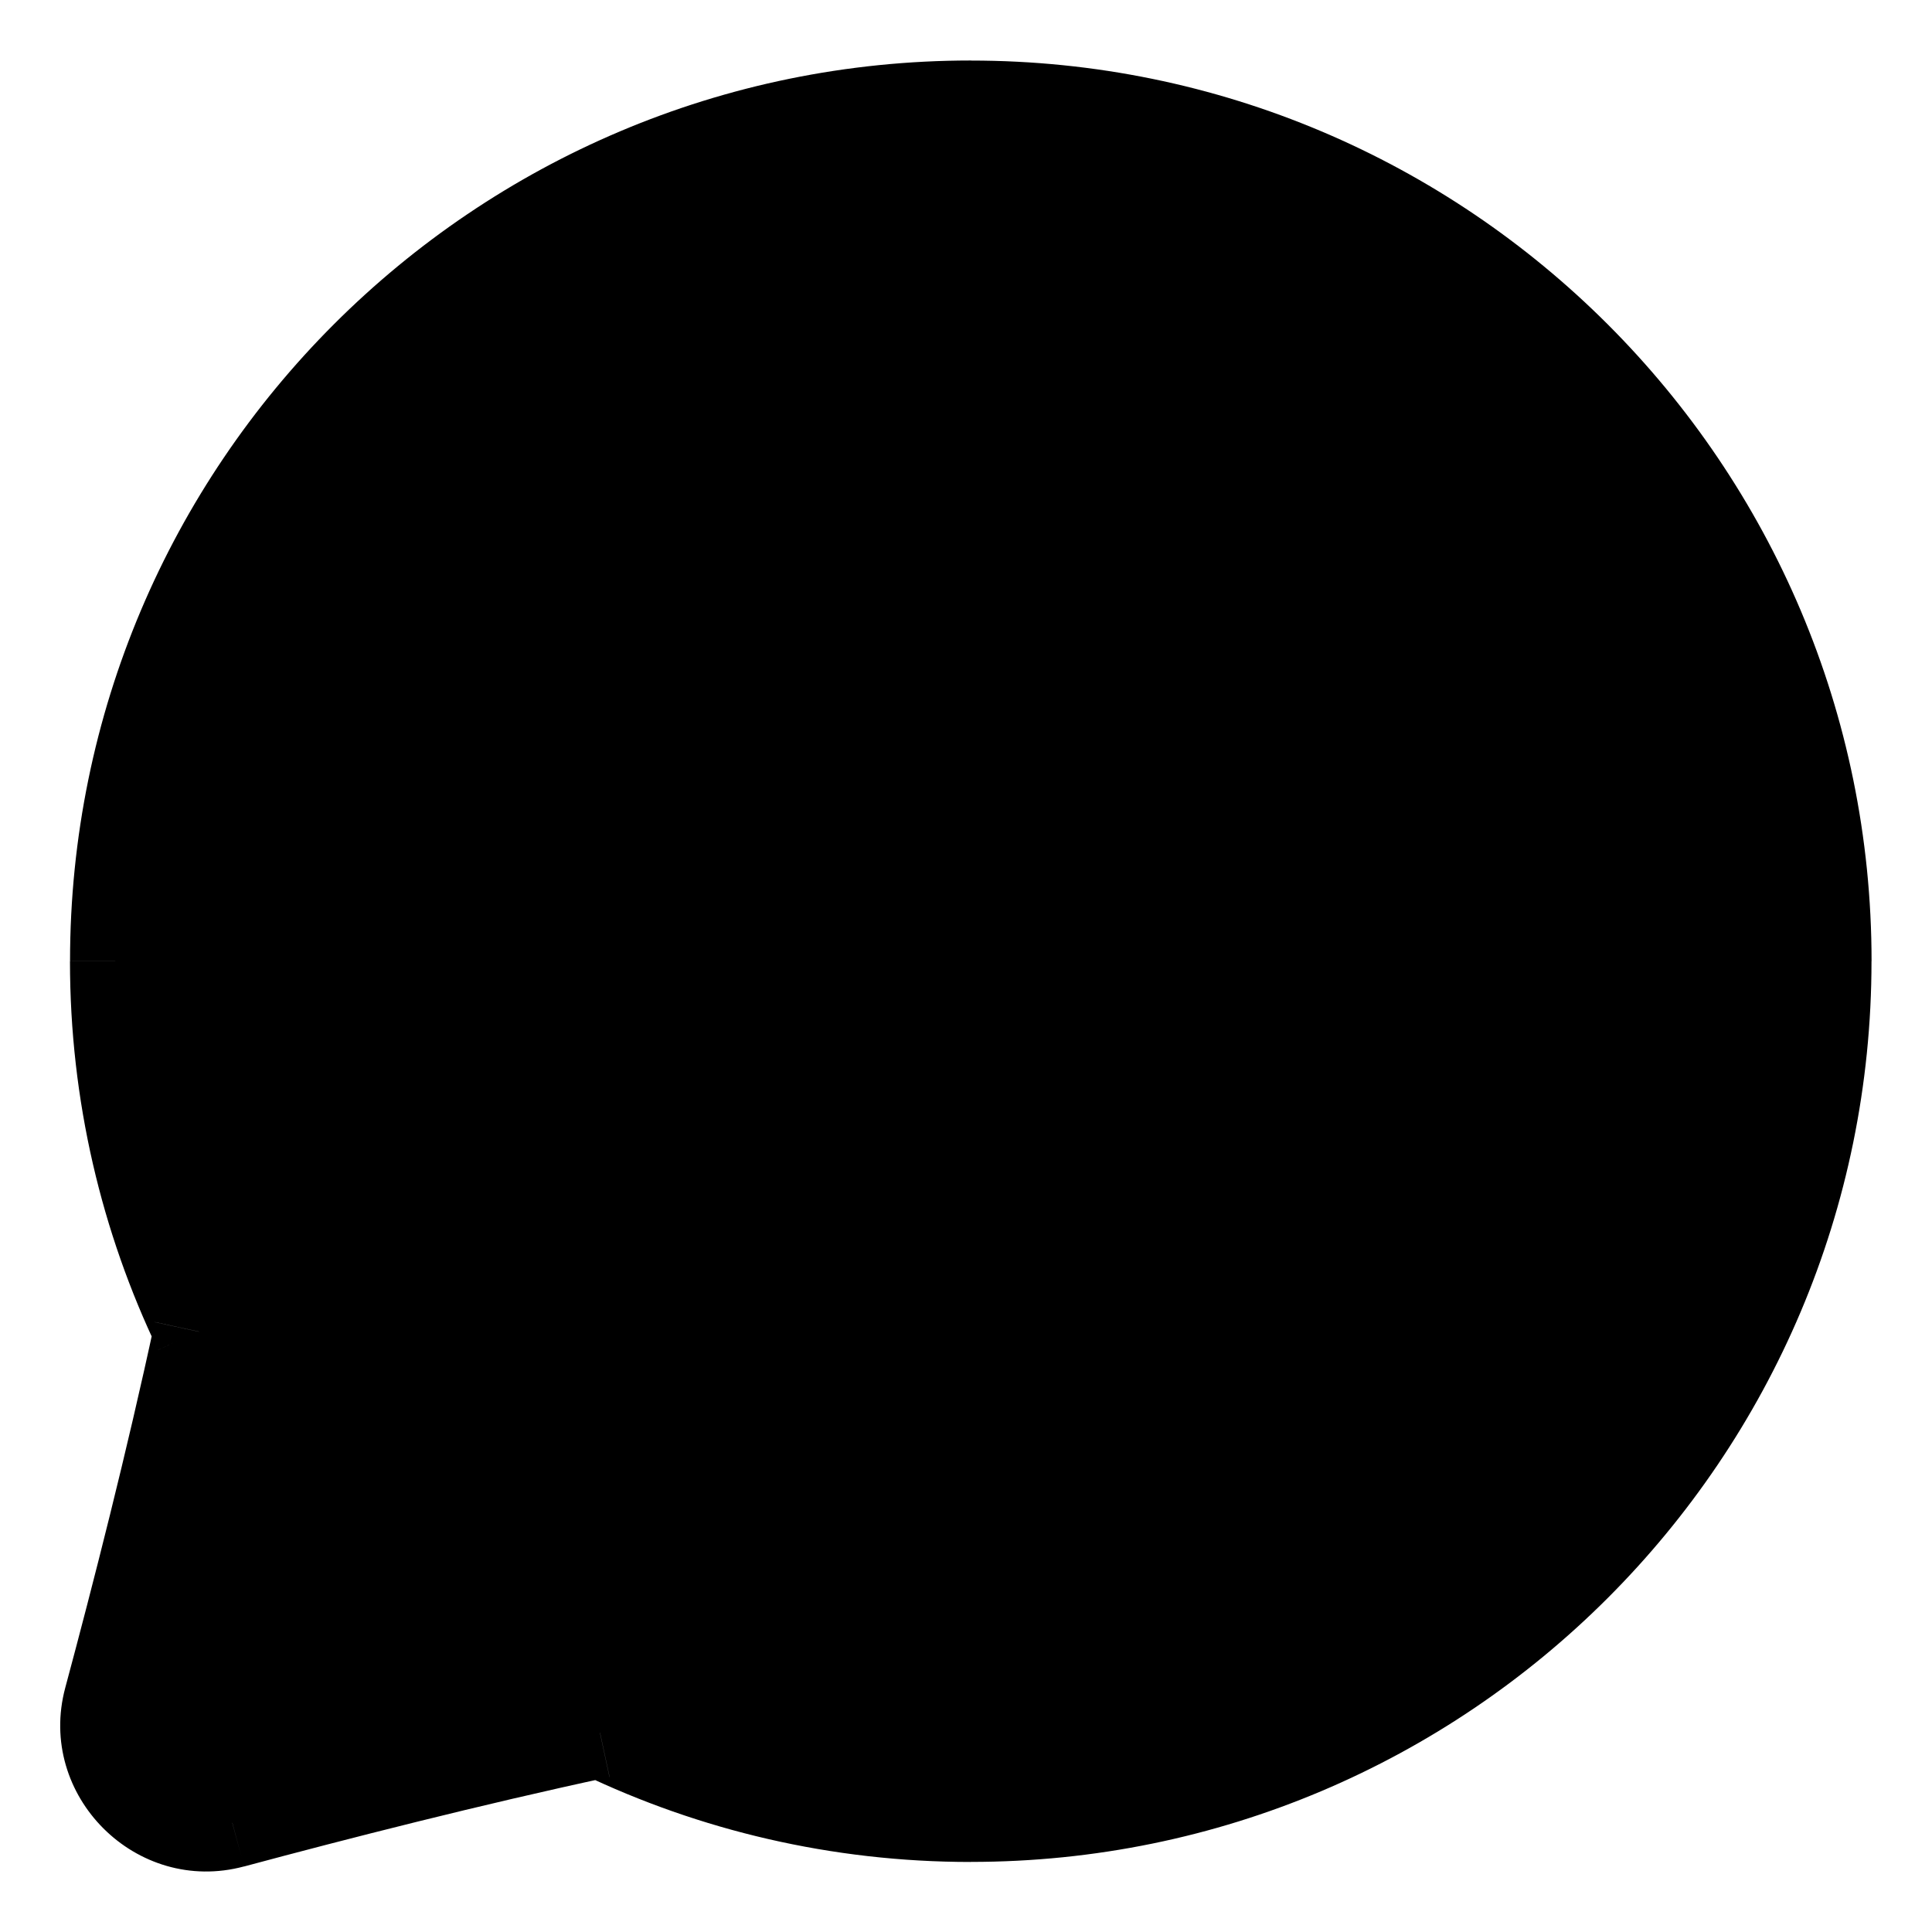
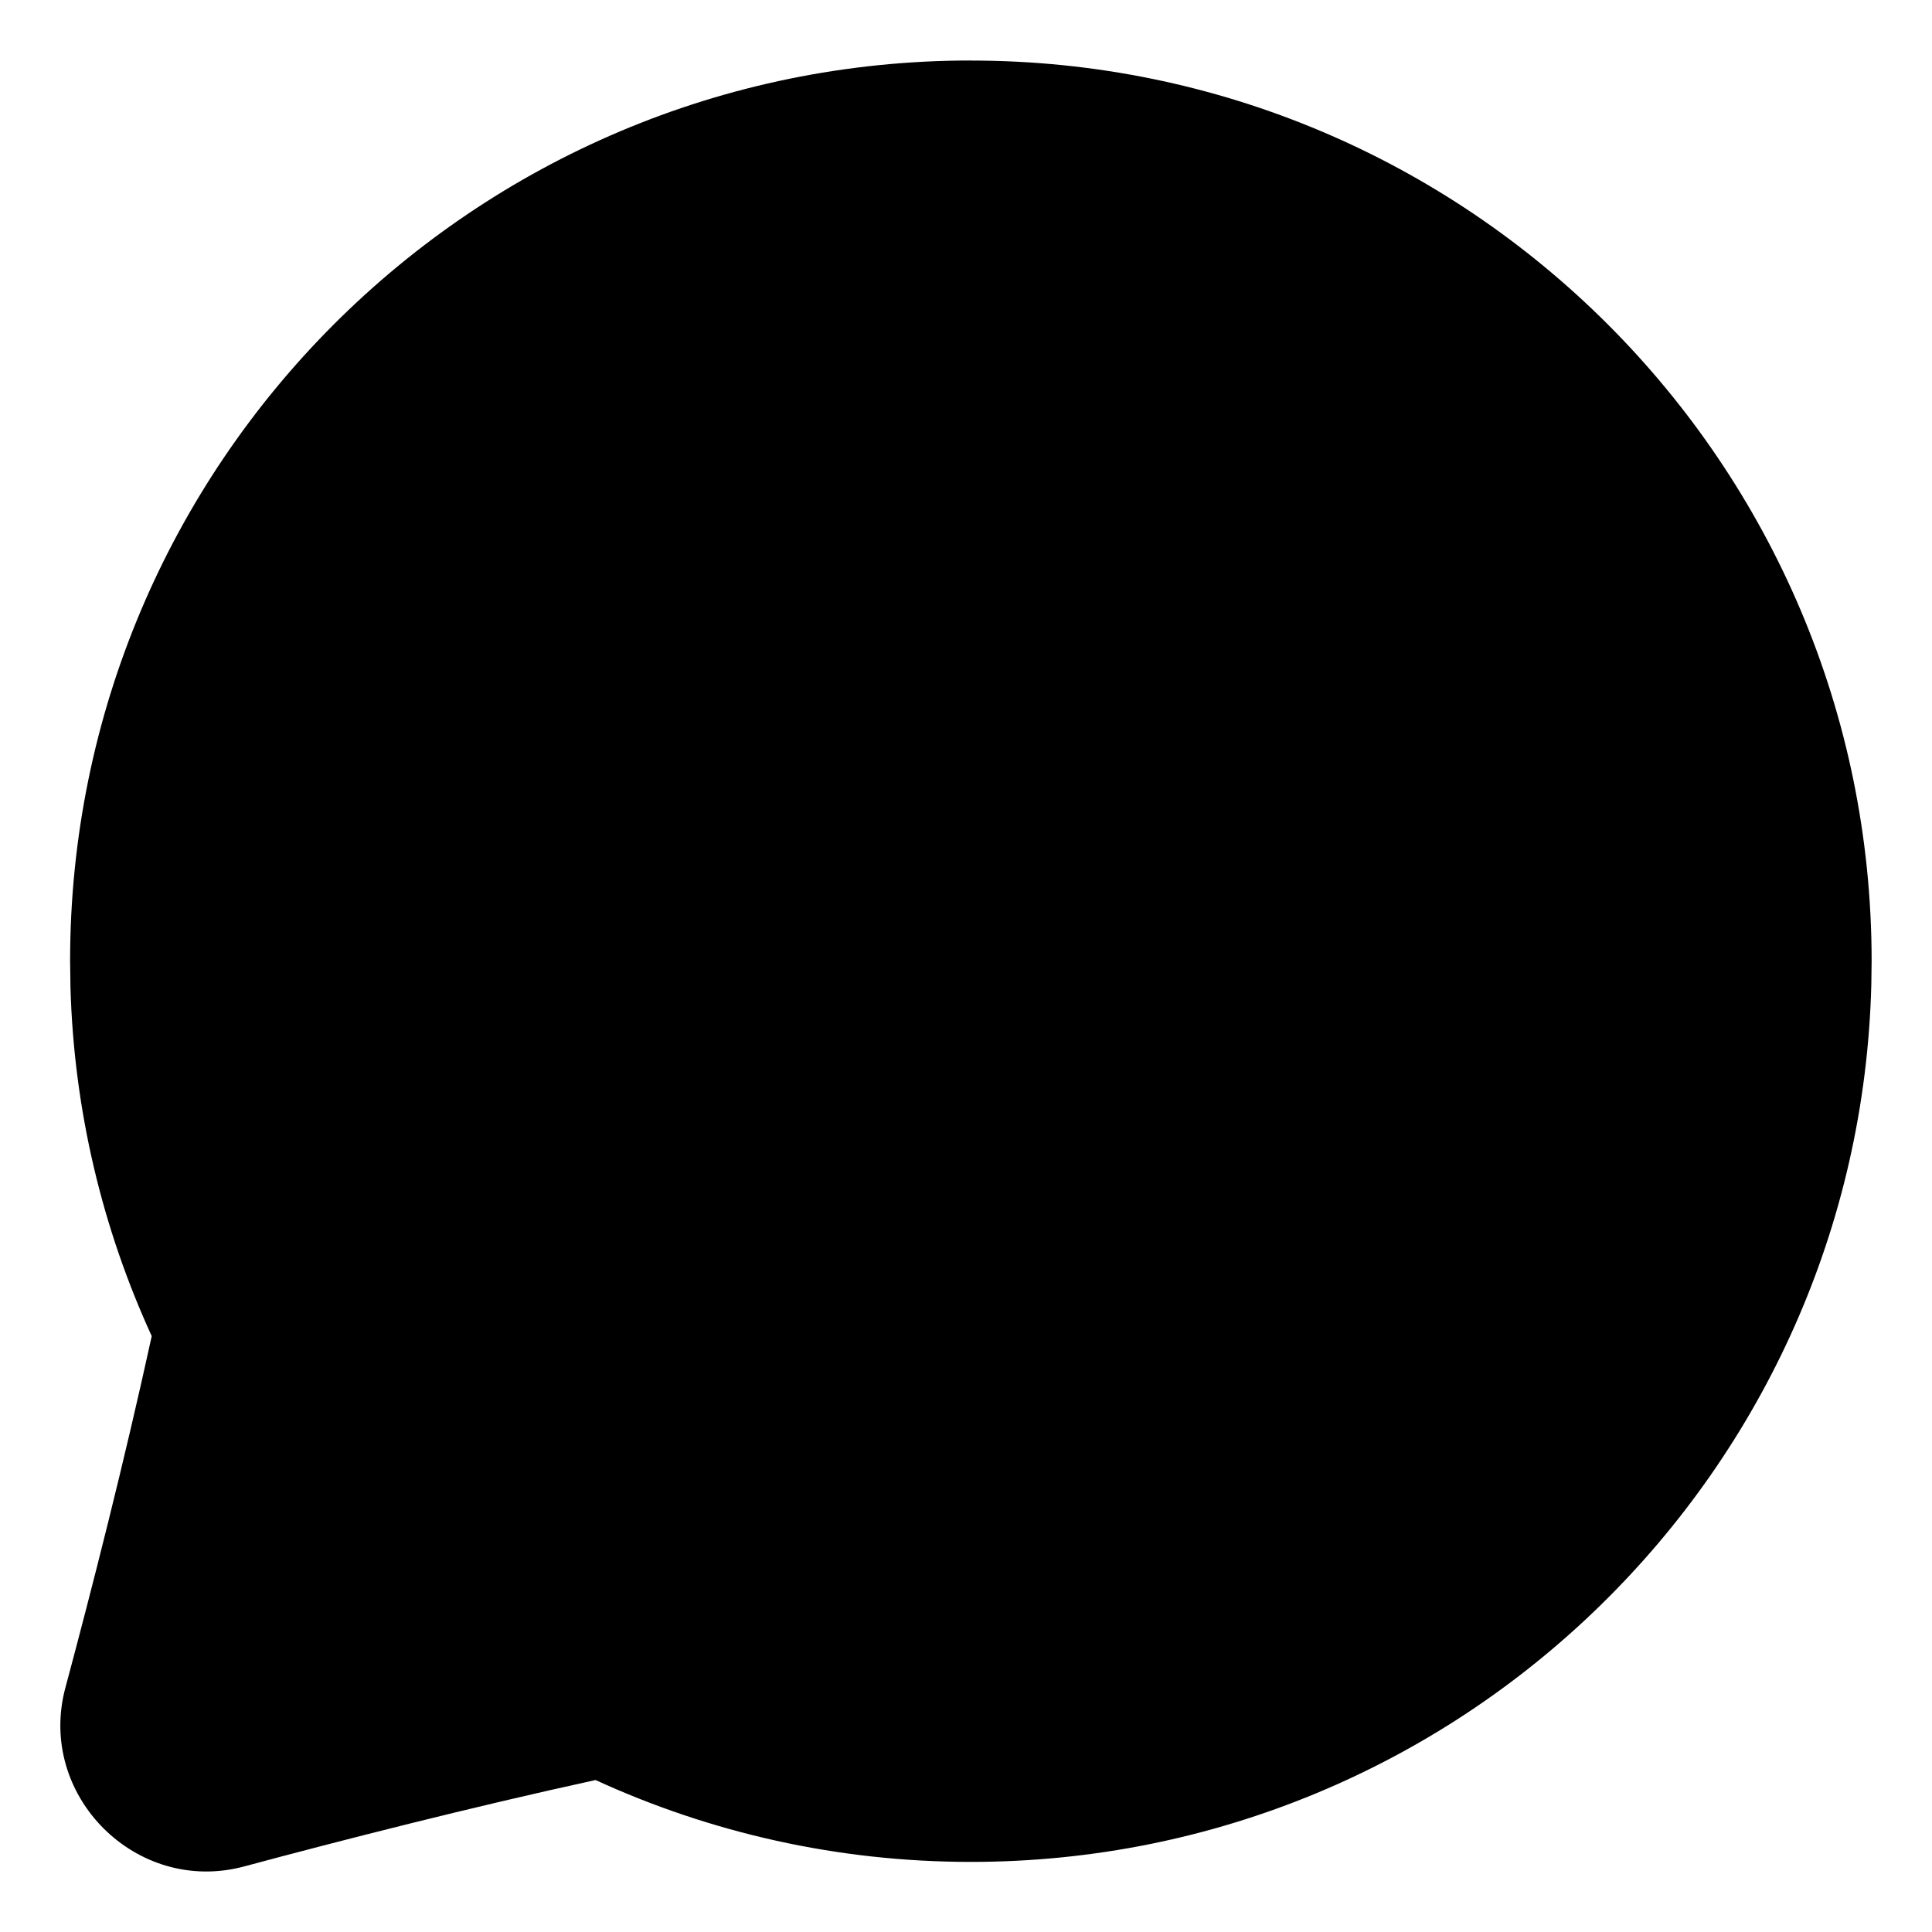
<svg xmlns="http://www.w3.org/2000/svg" width="32" height="32" viewBox="0 0 32 32" fill="none" data-fui-icon="MessageBlankFilled32">
-   <path fill-rule="evenodd" clip-rule="evenodd" d="M16.079 1.753c7.825 0 14.169 6.343 14.169 14.168 0 7.825-6.344 14.169-14.17 14.169-2.192 0-4.268-.5-6.122-1.388-.006-.003-.012-.004-.019-.003-2.151.462-4.392 1.035-6.09 1.491-1.227.33-2.371-.814-2.041-2.042.456-1.698 1.028-3.94 1.49-6.091.002-.007.001-.013-.002-.02-.887-1.851-1.385-3.925-1.385-6.116 0-7.825 6.344-14.168 14.17-14.168z" fill="currentColor" />
-   <path d="M16.079 1.753v-.75.75zM30.248 15.92h.75-.75zM16.078 30.09v.75h.001v-.75zm-12.23.1l.194.725-.195-.725zm-2.042-2.042l-.725-.194.725.194zm.103-12.227h-.75.75zm1.385 6.117l-.676.324.676-.324zm6.662 6.664l-.324.676.324-.676zm-.019-.003l-.157-.733.157.733zM16.08 1.753v.75c7.411 0 13.419 6.008 13.419 13.418h1.5c0-8.239-6.68-14.918-14.919-14.918v.75zM30.248 15.92h-.75c0 7.41-6.008 13.419-13.42 13.419v.75l.001.75c8.24 0 14.919-6.68 14.919-14.92h-.75zM16.078 30.09v-.75c-2.077 0-4.043-.473-5.797-1.314l-.325.676-.324.676c1.952.936 4.14 1.462 6.447 1.462v-.75zm-6.14-1.39l-.158-.734c-2.17.466-4.423 1.043-6.127 1.5l.194.724.195.725c1.692-.455 3.919-1.024 6.053-1.482l-.158-.734zm-6.09 1.49l-.195-.724c-.67.18-1.303-.454-1.123-1.123l-.724-.195-.725-.194c-.48 1.785 1.176 3.44 2.961 2.96l-.195-.724zm-2.042-2.042l.724.195c.458-1.704 1.034-3.96 1.5-6.129l-.733-.157-.734-.158c-.458 2.135-1.027 4.363-1.482 6.055l.725.194zm1.488-6.11l.677-.325c-.84-1.752-1.312-3.716-1.312-5.792h-1.5c0 2.305.524 4.49 1.459 6.44l.676-.323zM1.91 15.92h.75c0-7.41 6.008-13.418 13.42-13.418v-1.5c-8.24 0-14.92 6.679-14.92 14.918h.75zm1.388 6.136l.733.157c.036-.17.015-.345-.06-.5l-.676.324-.676.324c-.069-.143-.088-.306-.055-.463l.734.158zm6.66 6.645l.324-.677c-.156-.074-.332-.095-.501-.059l.157.733.158.734c-.157.033-.32.014-.463-.055l.324-.676z" fill="currentColor" />
+   <path d="M16.08 1.003C24.32 1.003 31 7.683 31 15.92l-.005.385c-.204 8.06-6.803 14.533-14.914 14.534-2.217 0-4.323-.487-6.217-1.356-2.062.45-4.19.993-5.82 1.431-1.785.48-3.44-1.176-2.961-2.96.438-1.631.98-3.761 1.43-5.824-.811-1.769-1.288-3.723-1.346-5.78l-.006-.43c0-8.24 6.68-14.918 14.92-14.918z" fill="currentColor" />
</svg>
